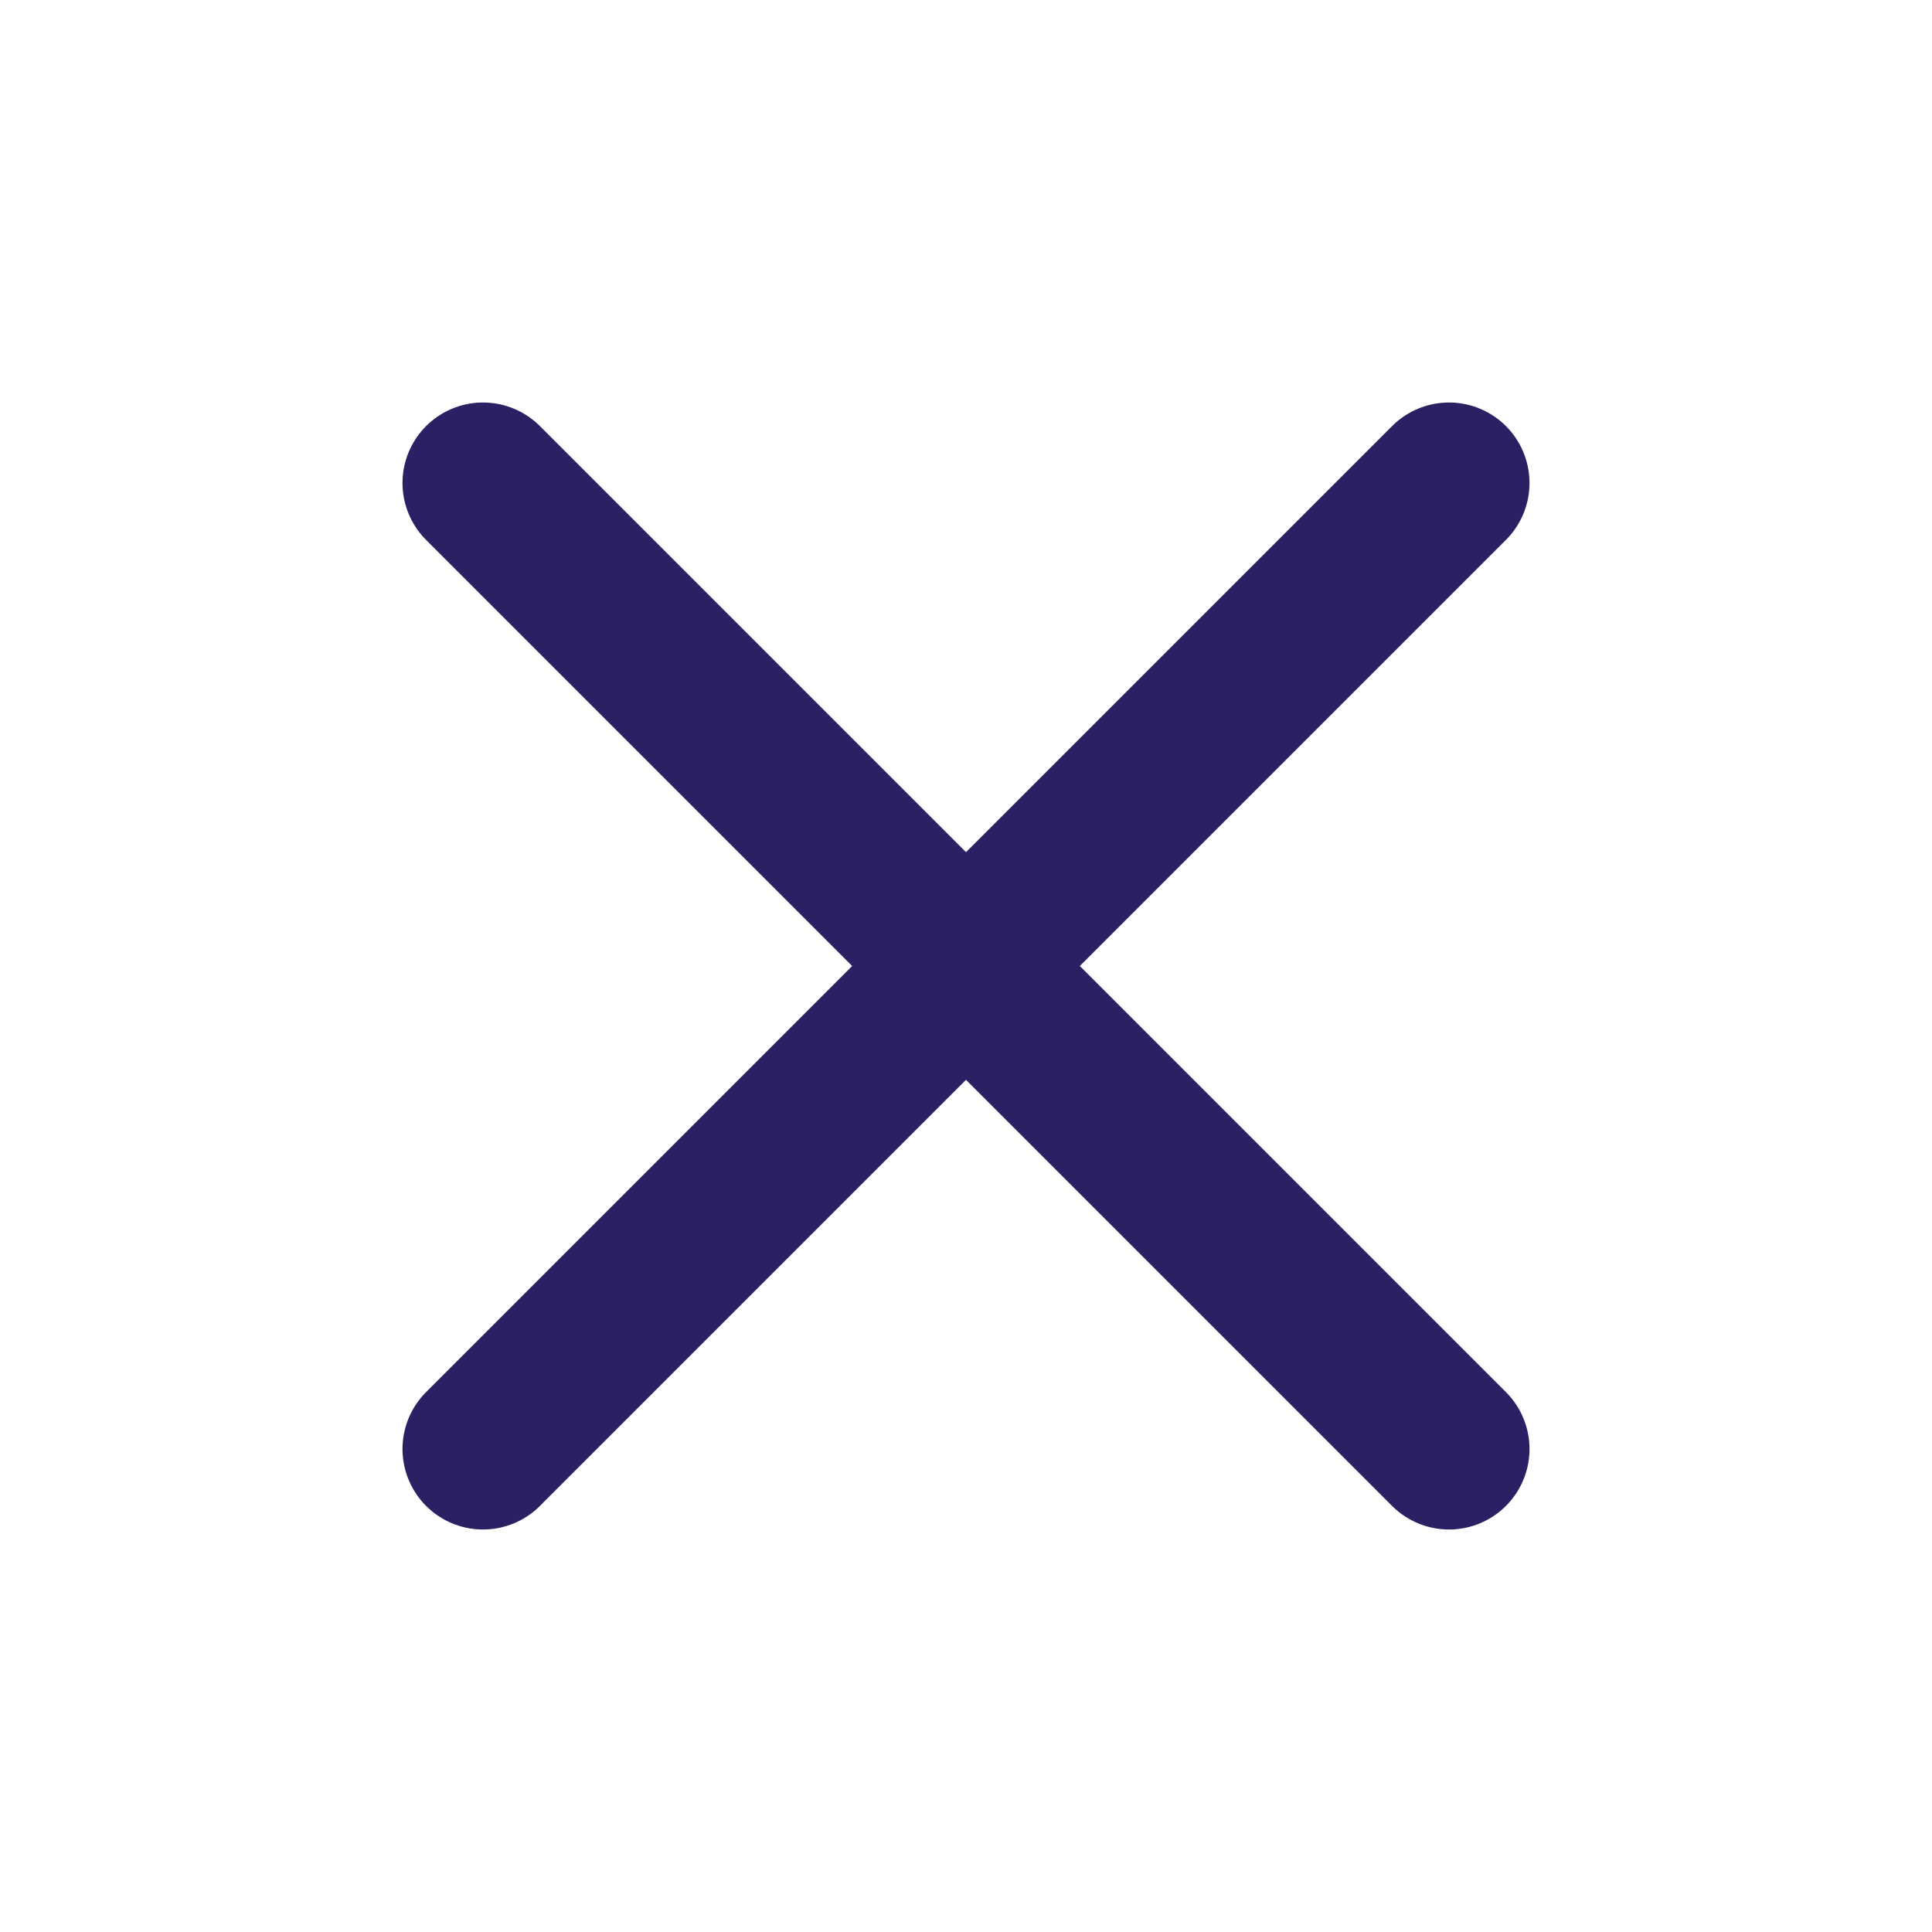
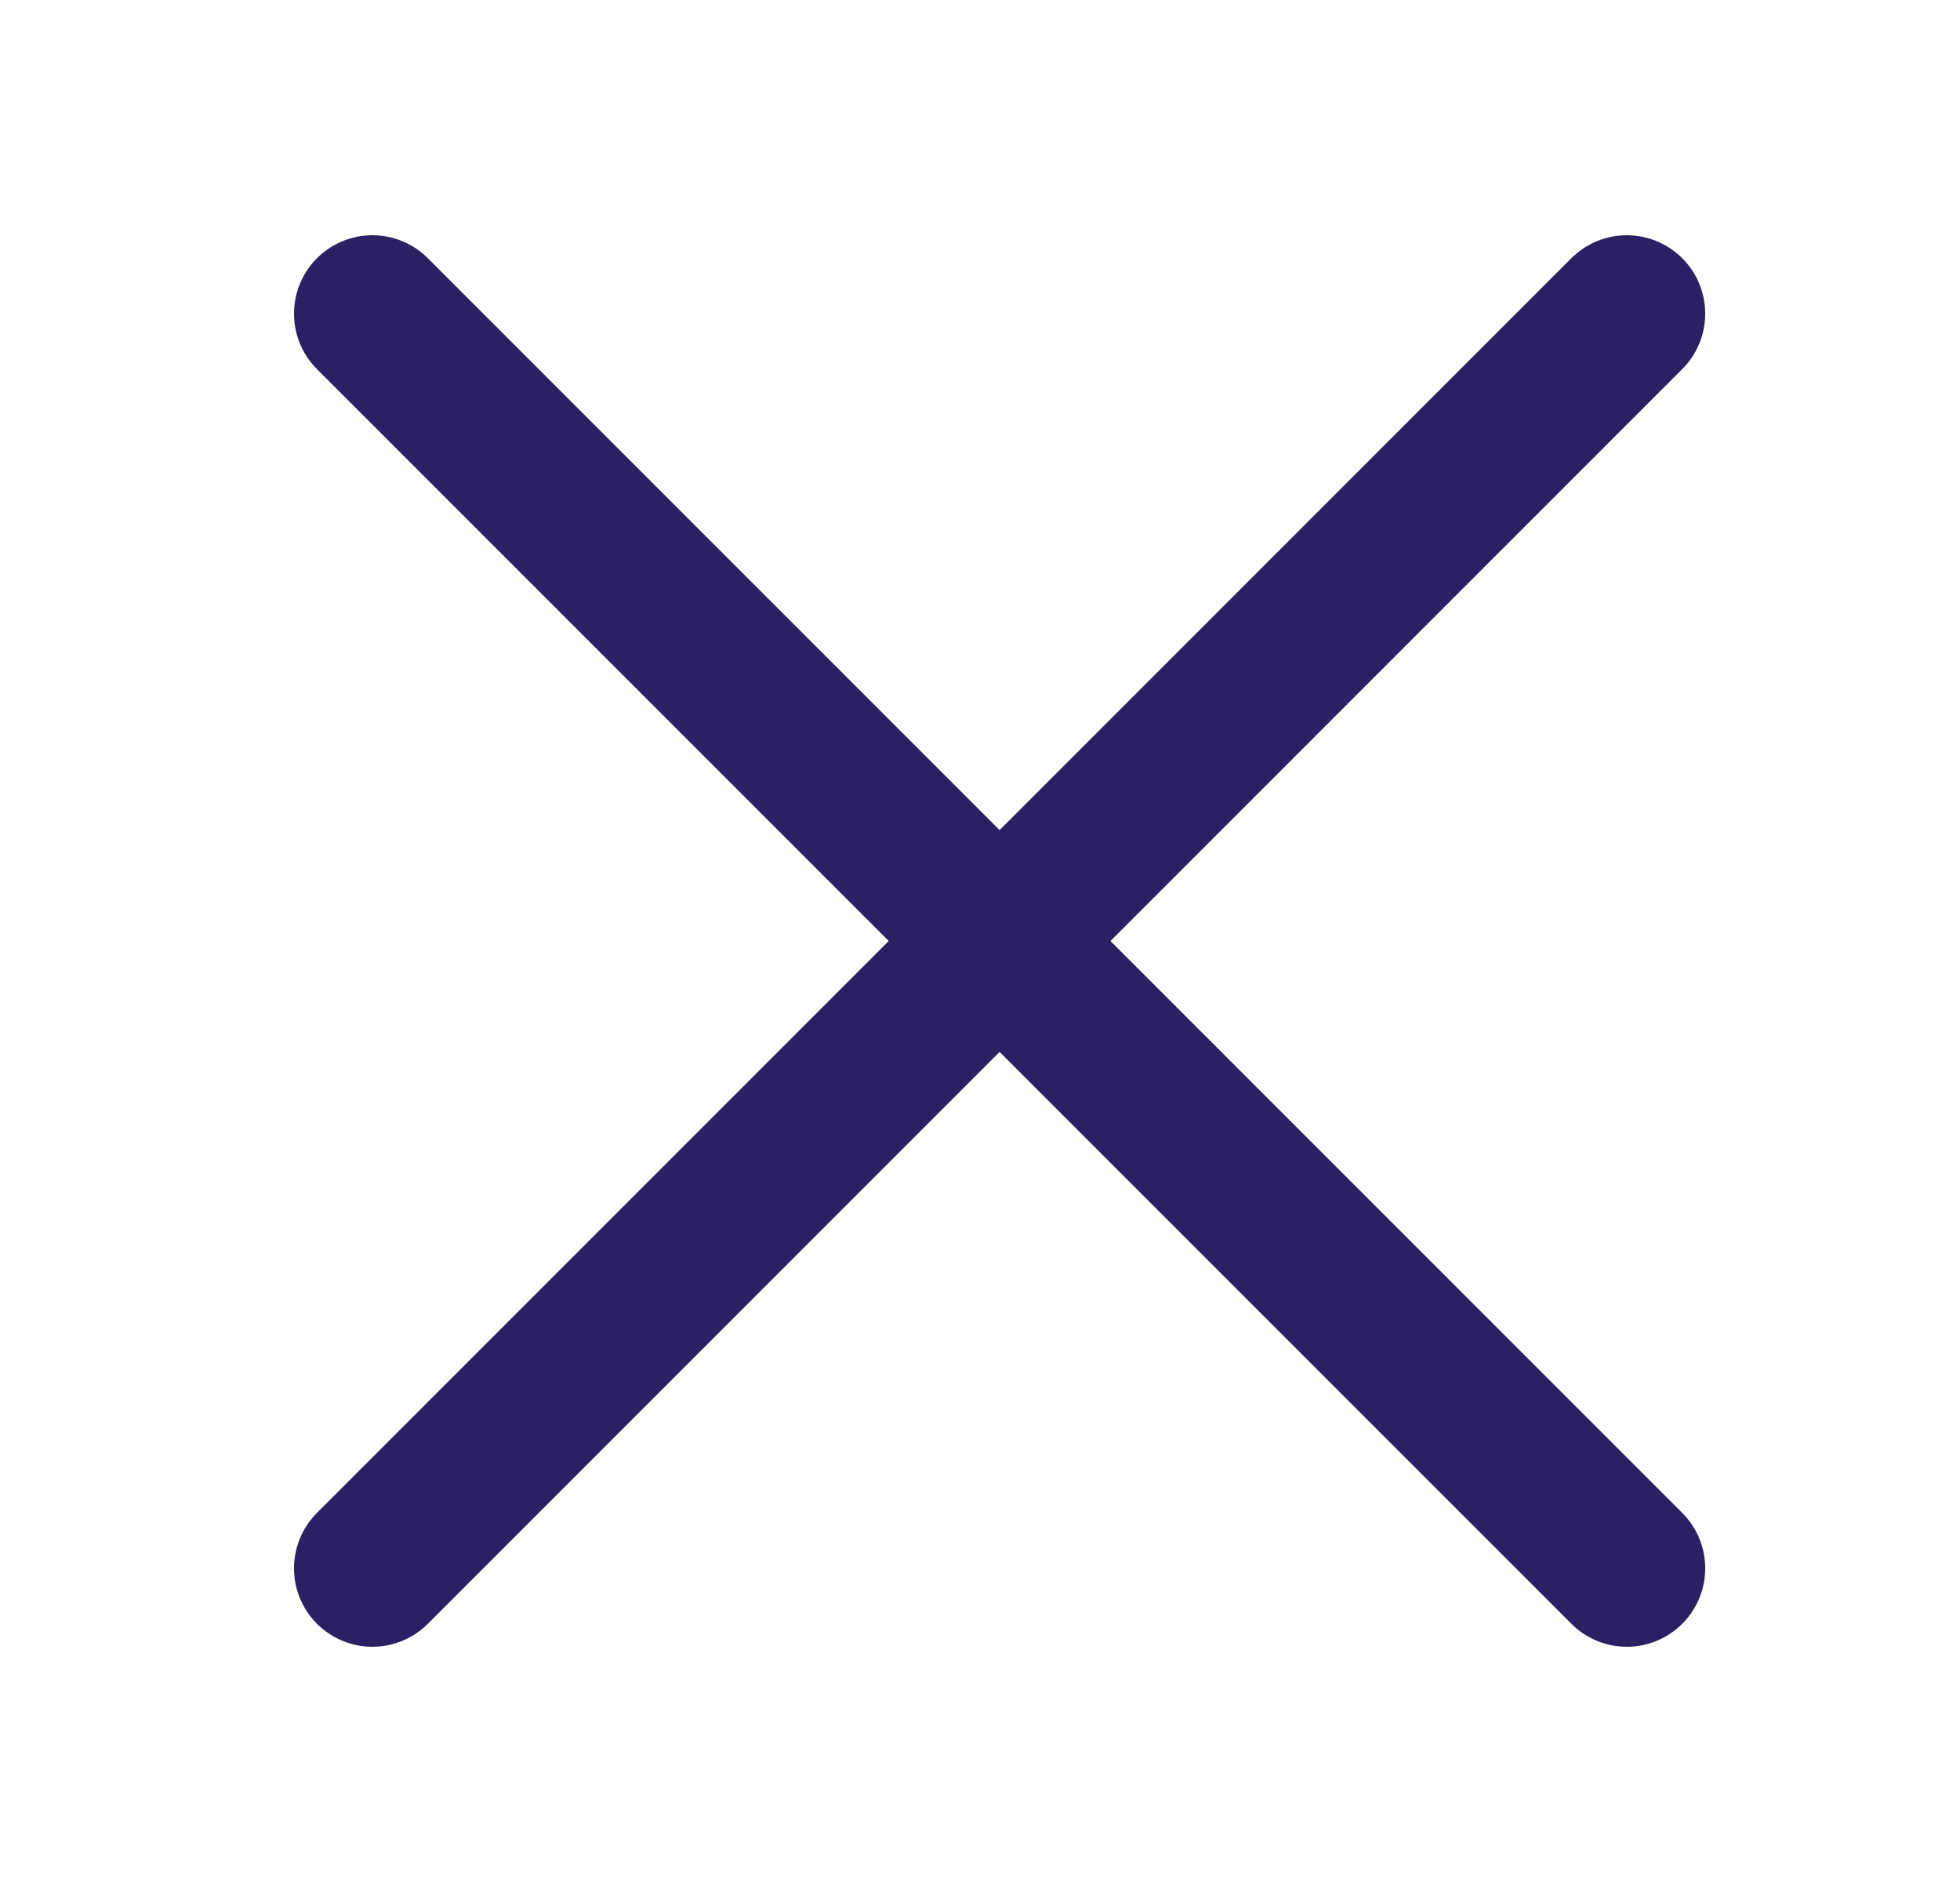
- <svg xmlns="http://www.w3.org/2000/svg" width="24" height="24" viewBox="0 0 24 24" fill="none">
-   <path d="M18 6L6 18" stroke="#2C1F63" stroke-width="2" stroke-linecap="round" stroke-linejoin="round" />
-   <path d="M6 6L18 18" stroke="#2C1F63" stroke-width="2" stroke-linecap="round" stroke-linejoin="round" />
+ <svg xmlns="http://www.w3.org/2000/svg" width="25" height="24" viewBox="0 0 25 24" fill="none">
+   <path d="M20.75 4L4.75 20" stroke="#2C1F63" stroke-width="2" stroke-linecap="round" stroke-linejoin="round" />
+   <path d="M4.75 4L20.75 20" stroke="#2C1F63" stroke-width="2" stroke-linecap="round" stroke-linejoin="round" />
</svg>
